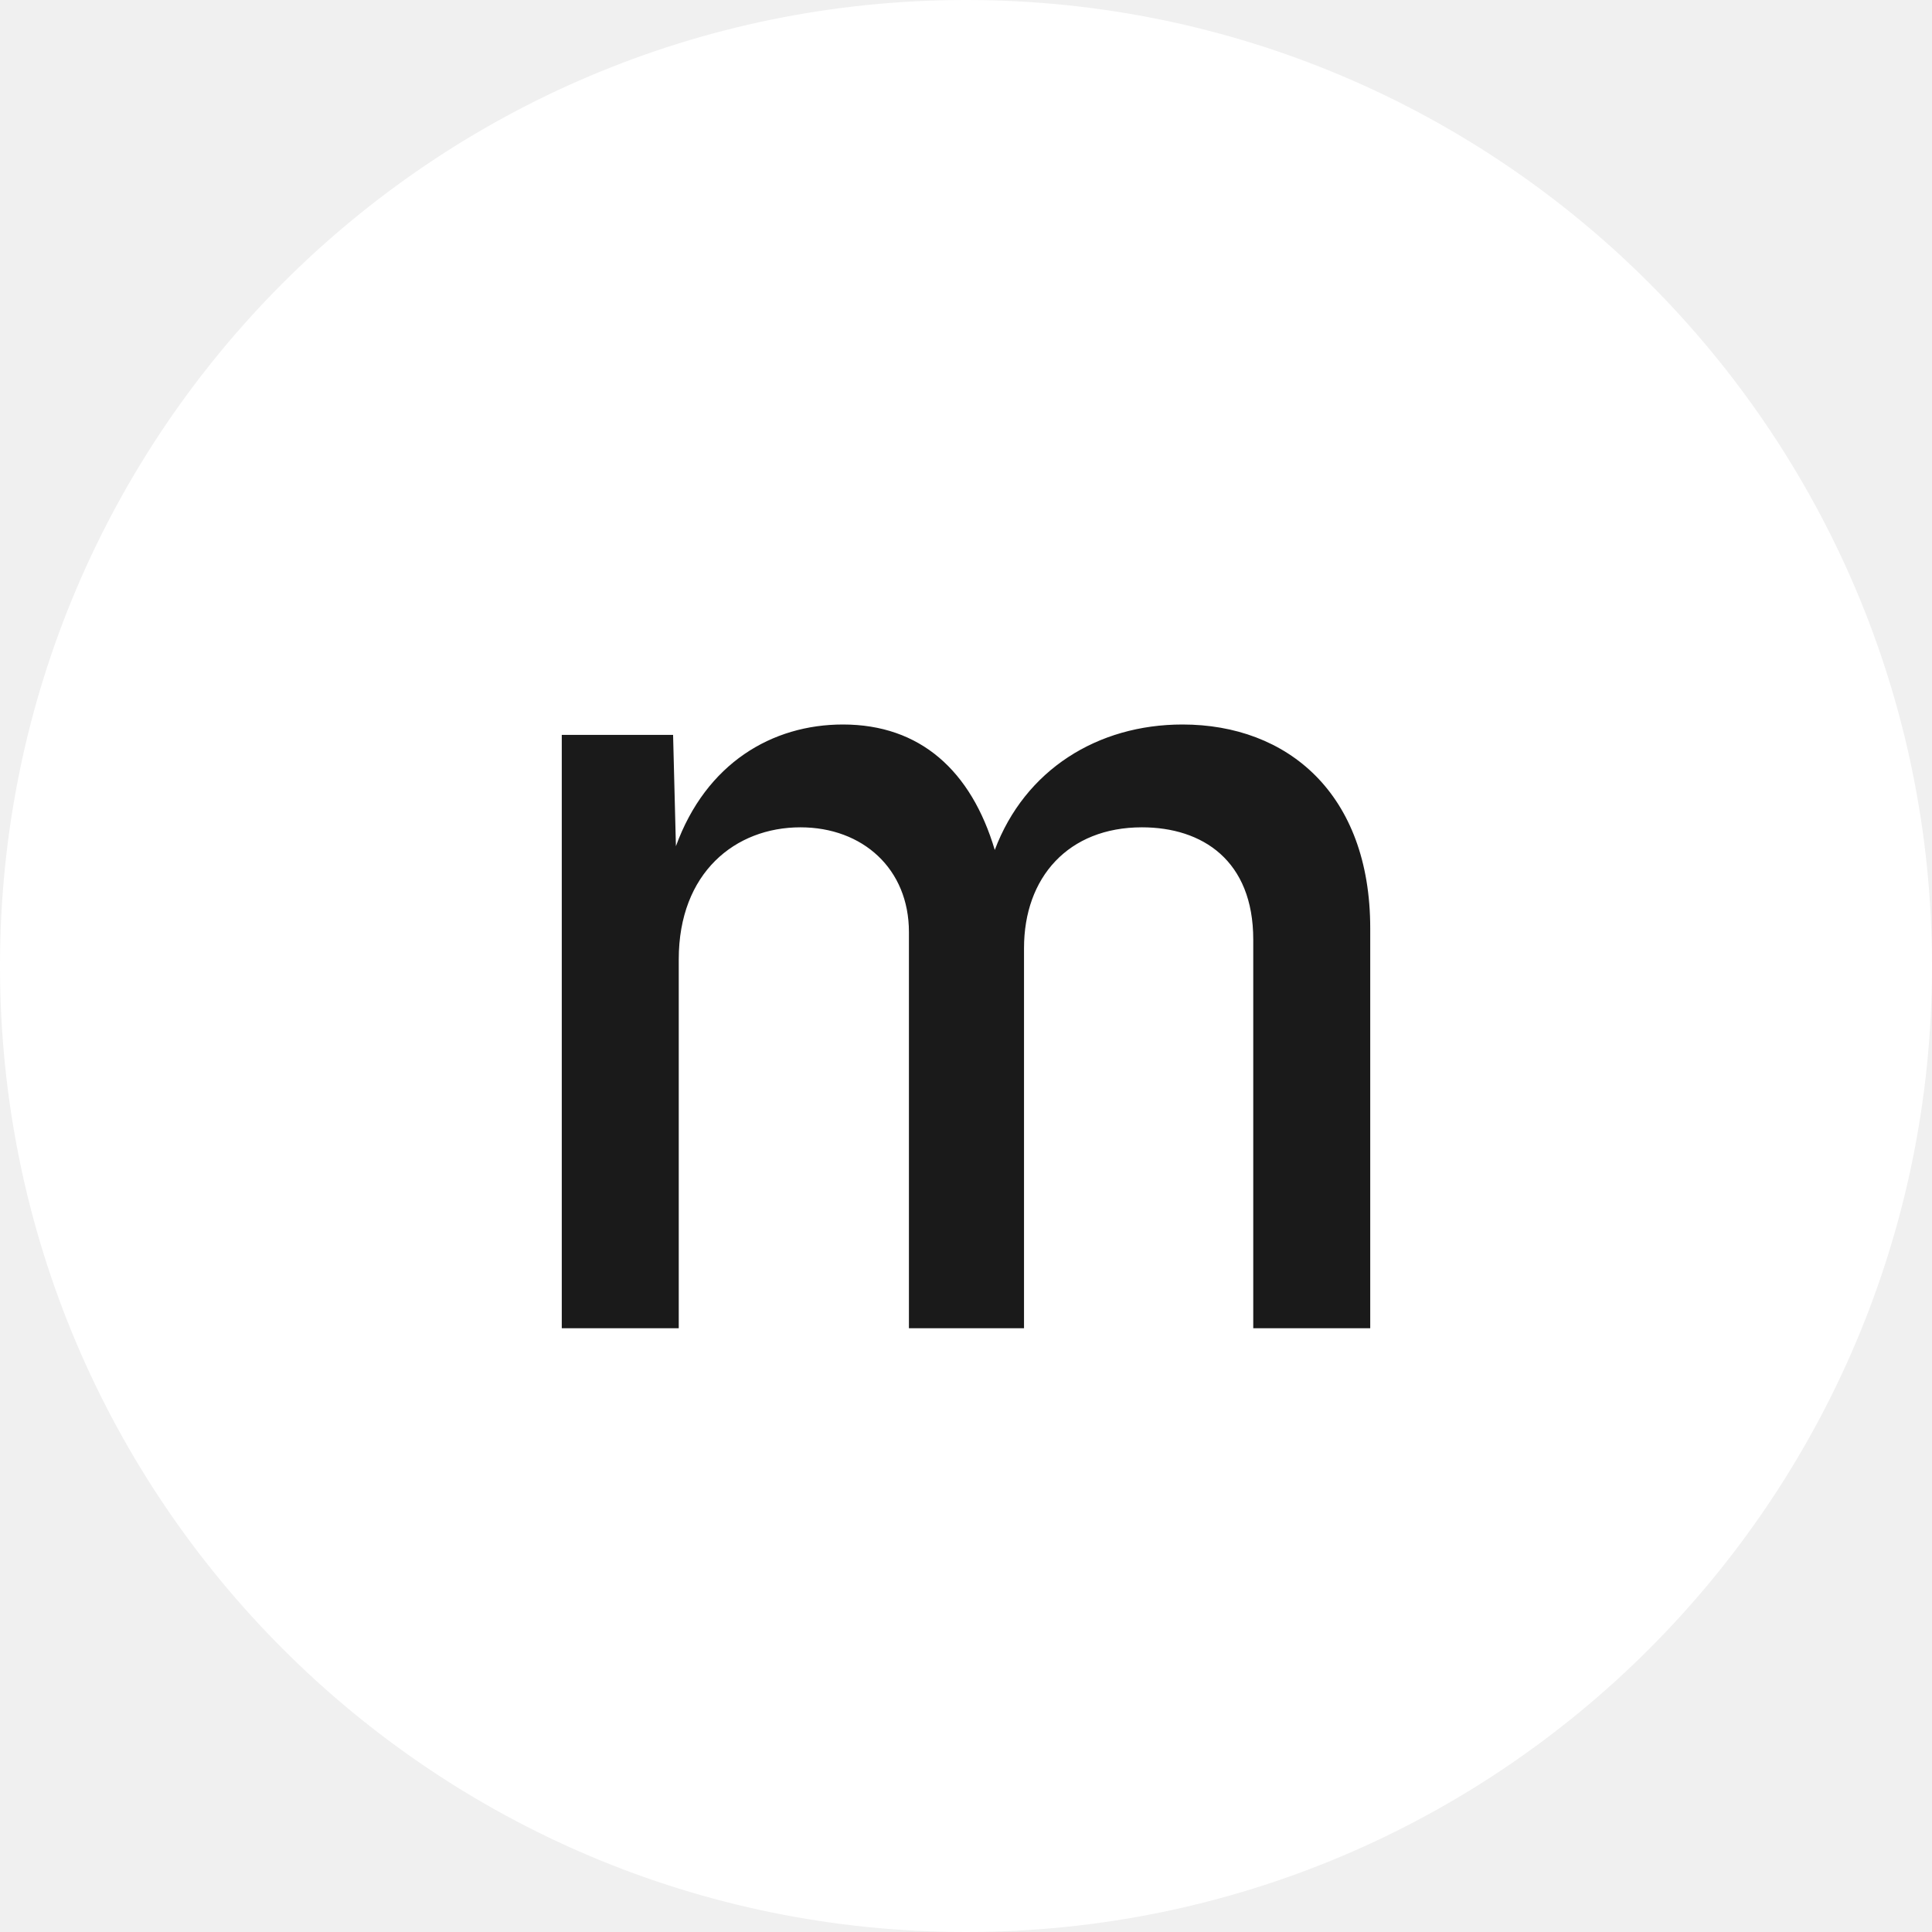
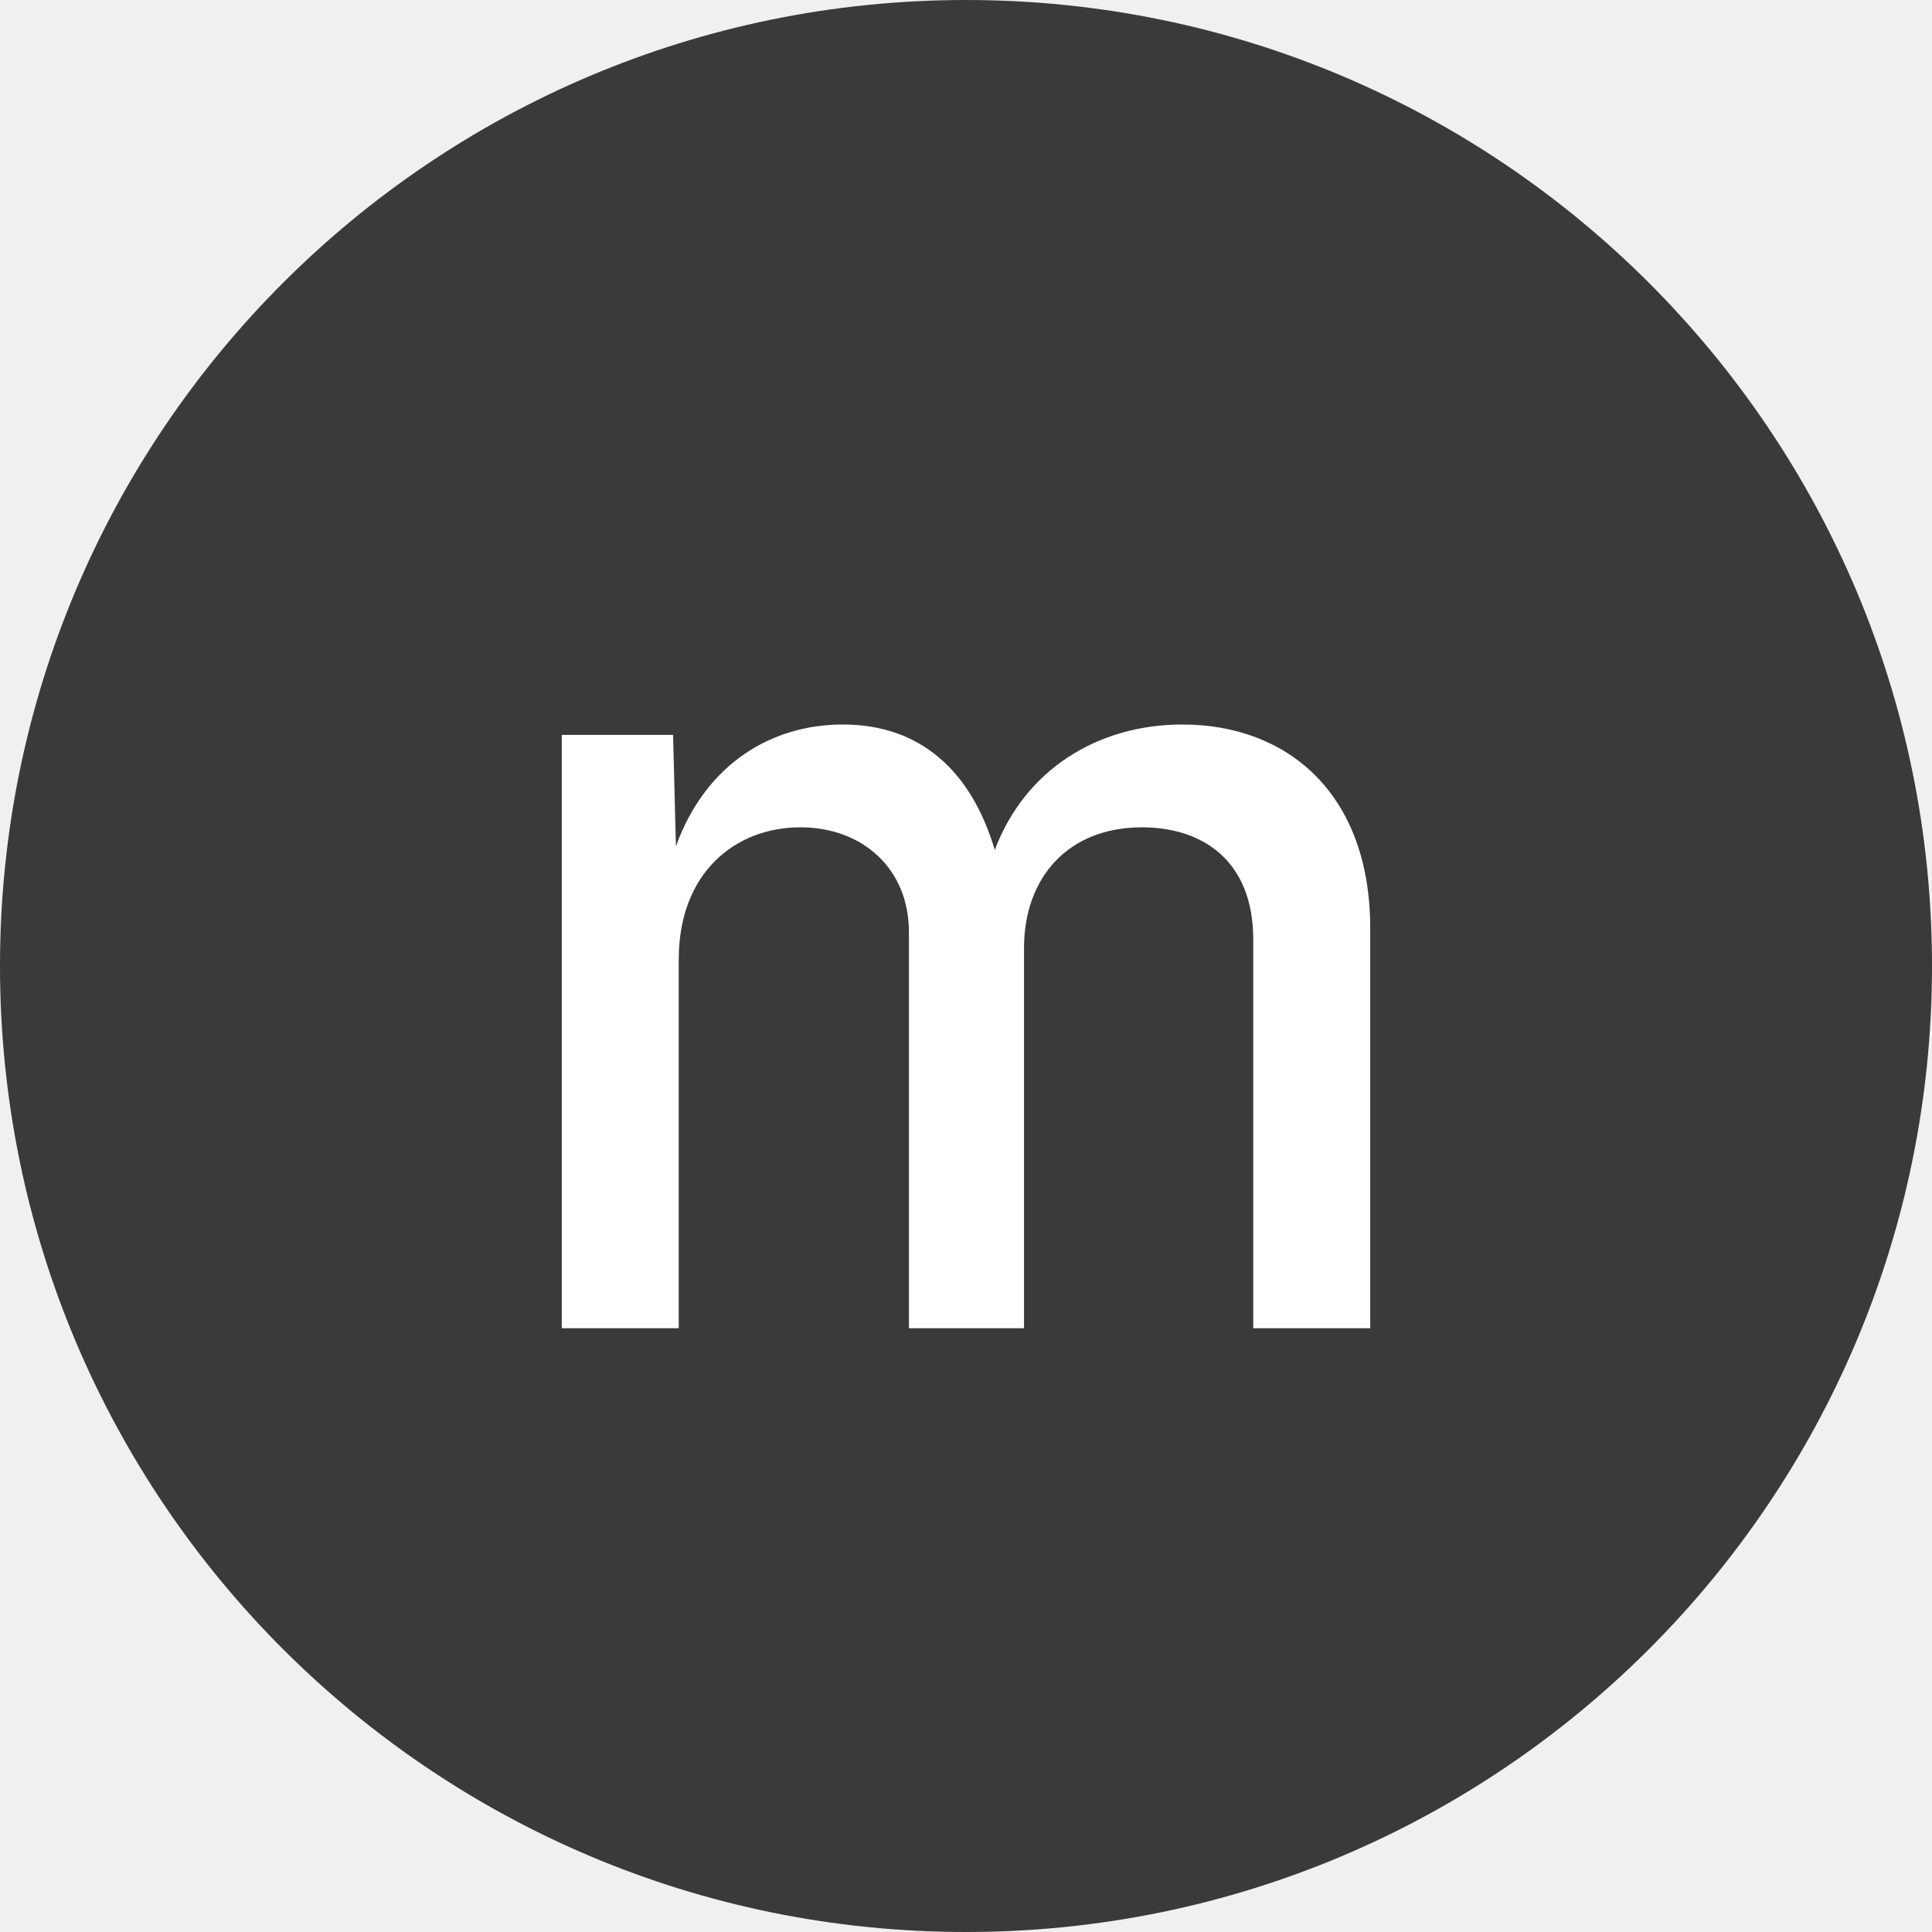
<svg xmlns="http://www.w3.org/2000/svg" viewBox="0 0 32 32">
-   <circle cx="16" cy="16" r="16" fill="white" />
-   <text x="16" y="22" font-family="Inter, system-ui, sans-serif" font-size="18" font-weight="500" text-anchor="middle" fill="#1a1a1a">m</text>
+   <circle cx="16" cy="16" r="16" fill="#3a3a3a" />
+   <text x="16" y="22" font-family="Inter, system-ui, sans-serif" font-size="18" font-weight="500" text-anchor="middle" fill="white">m</text>
</svg>
